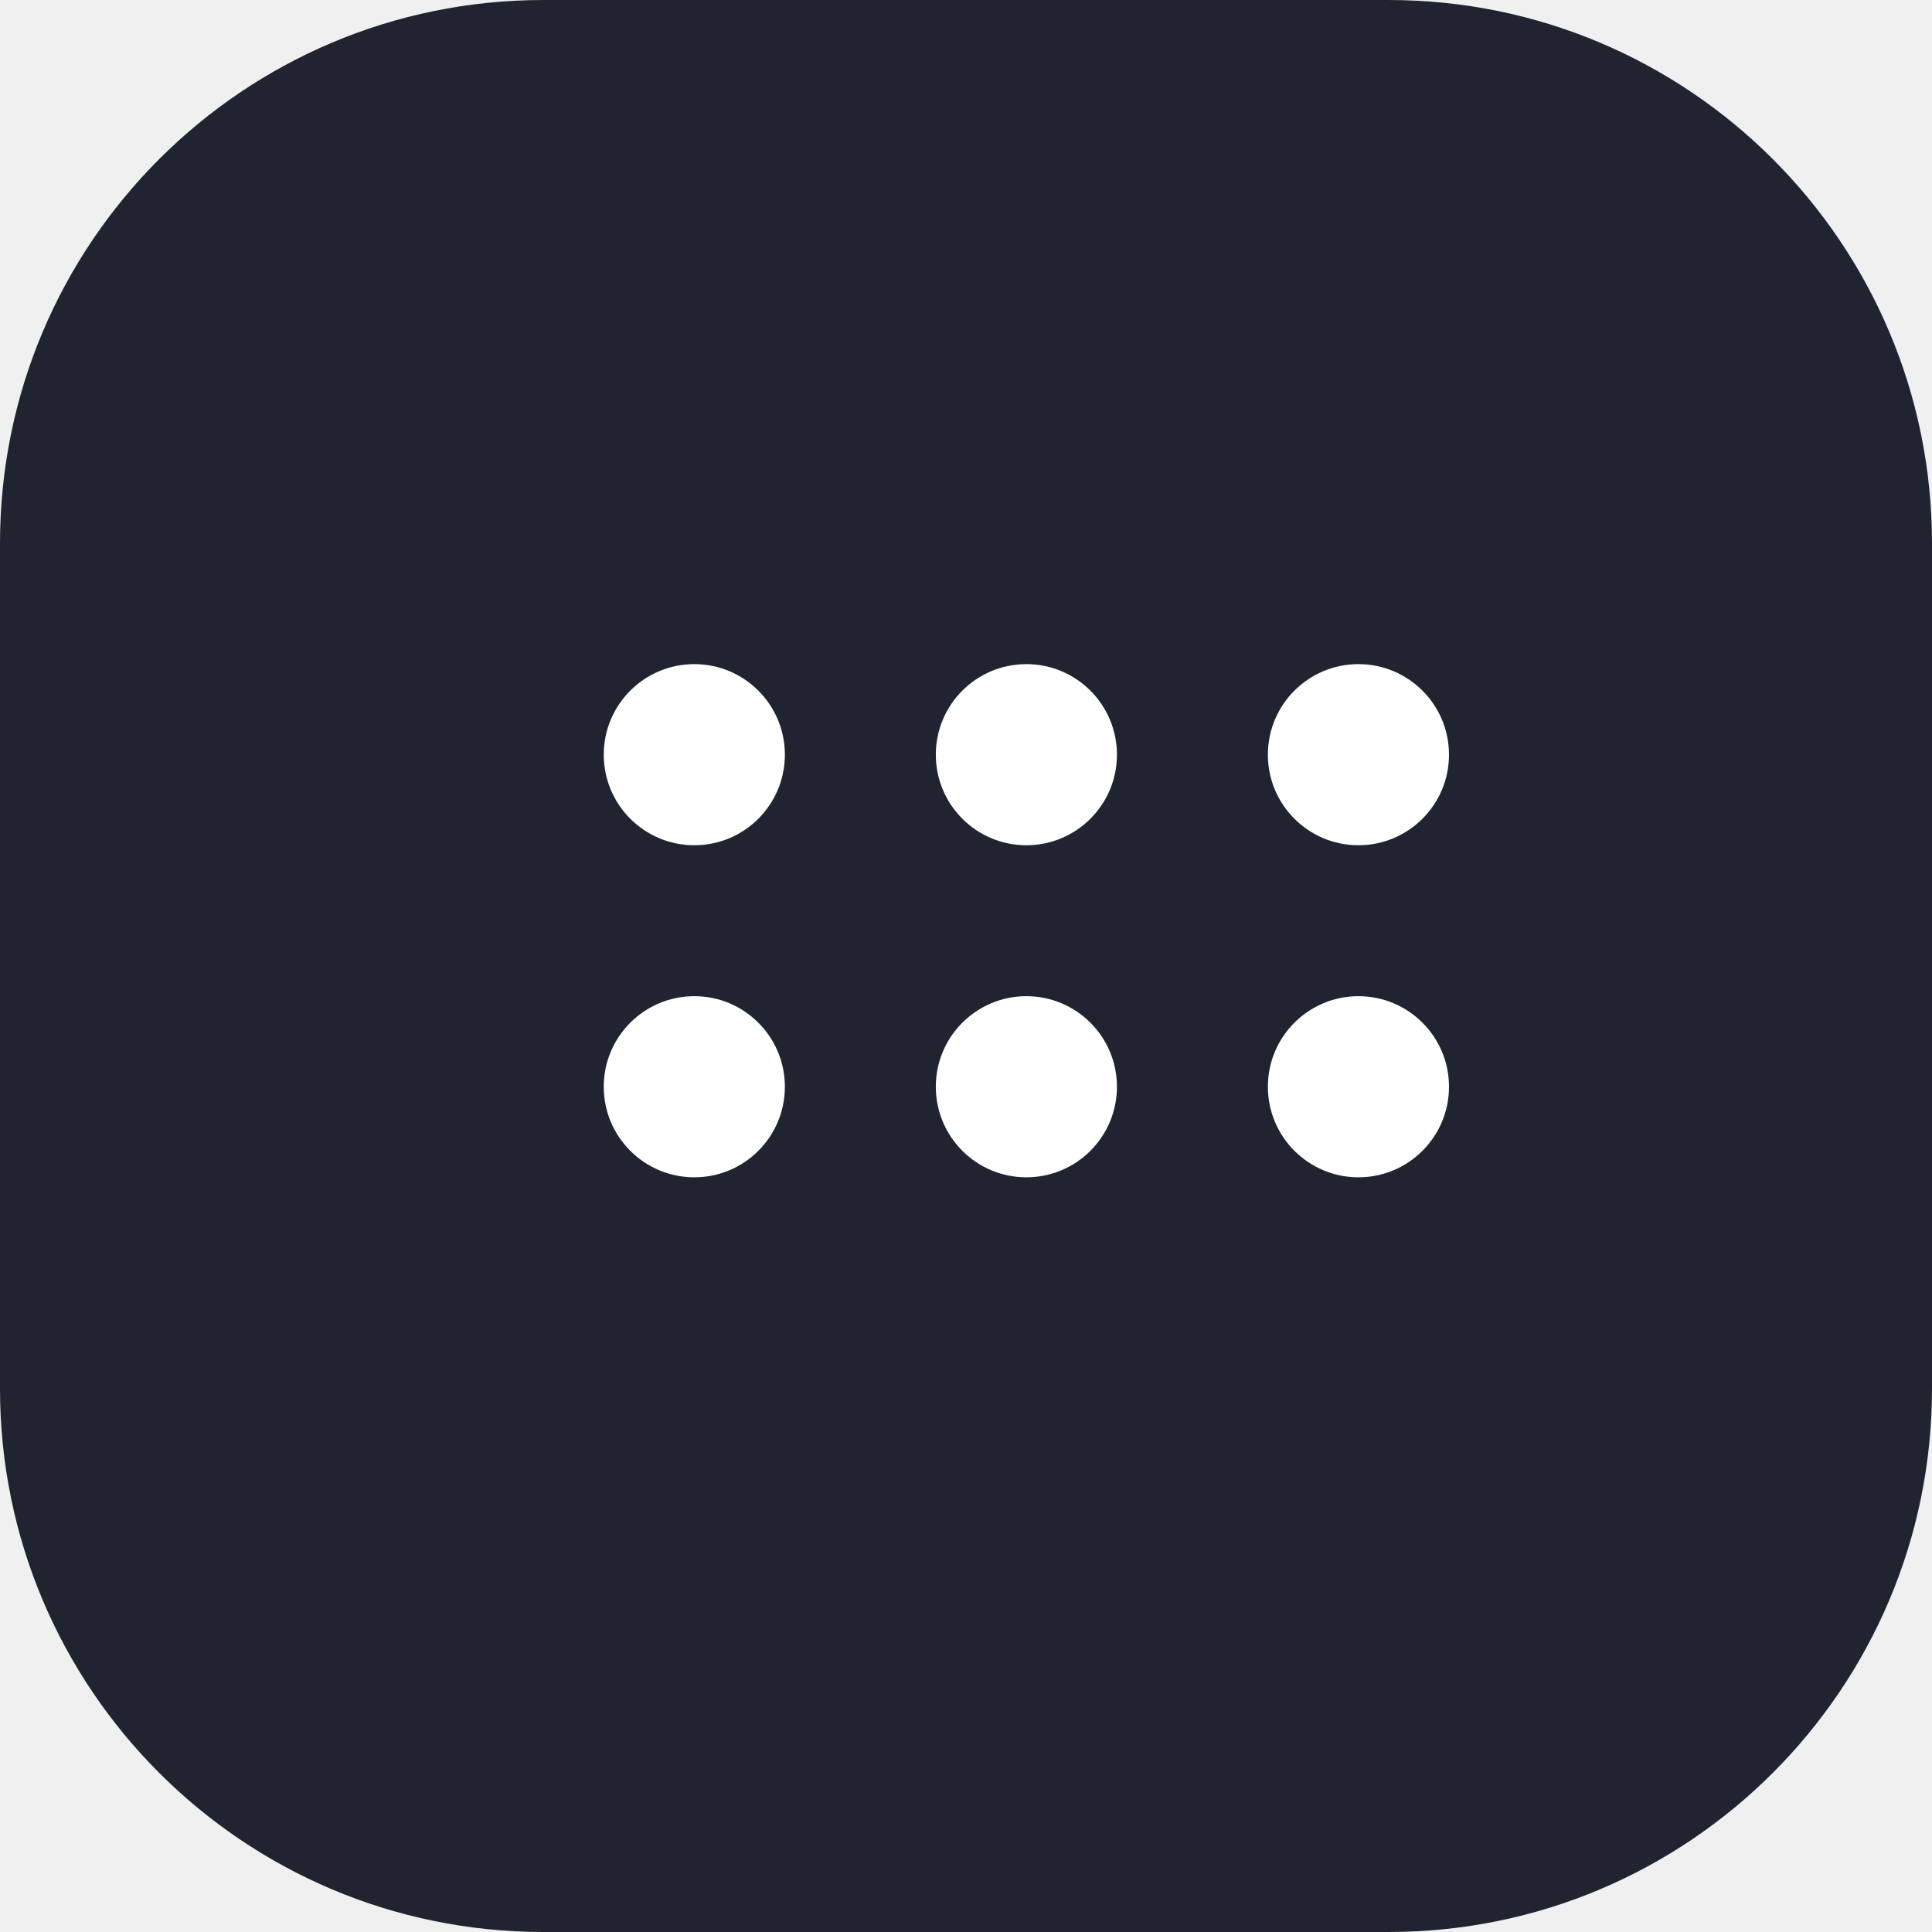
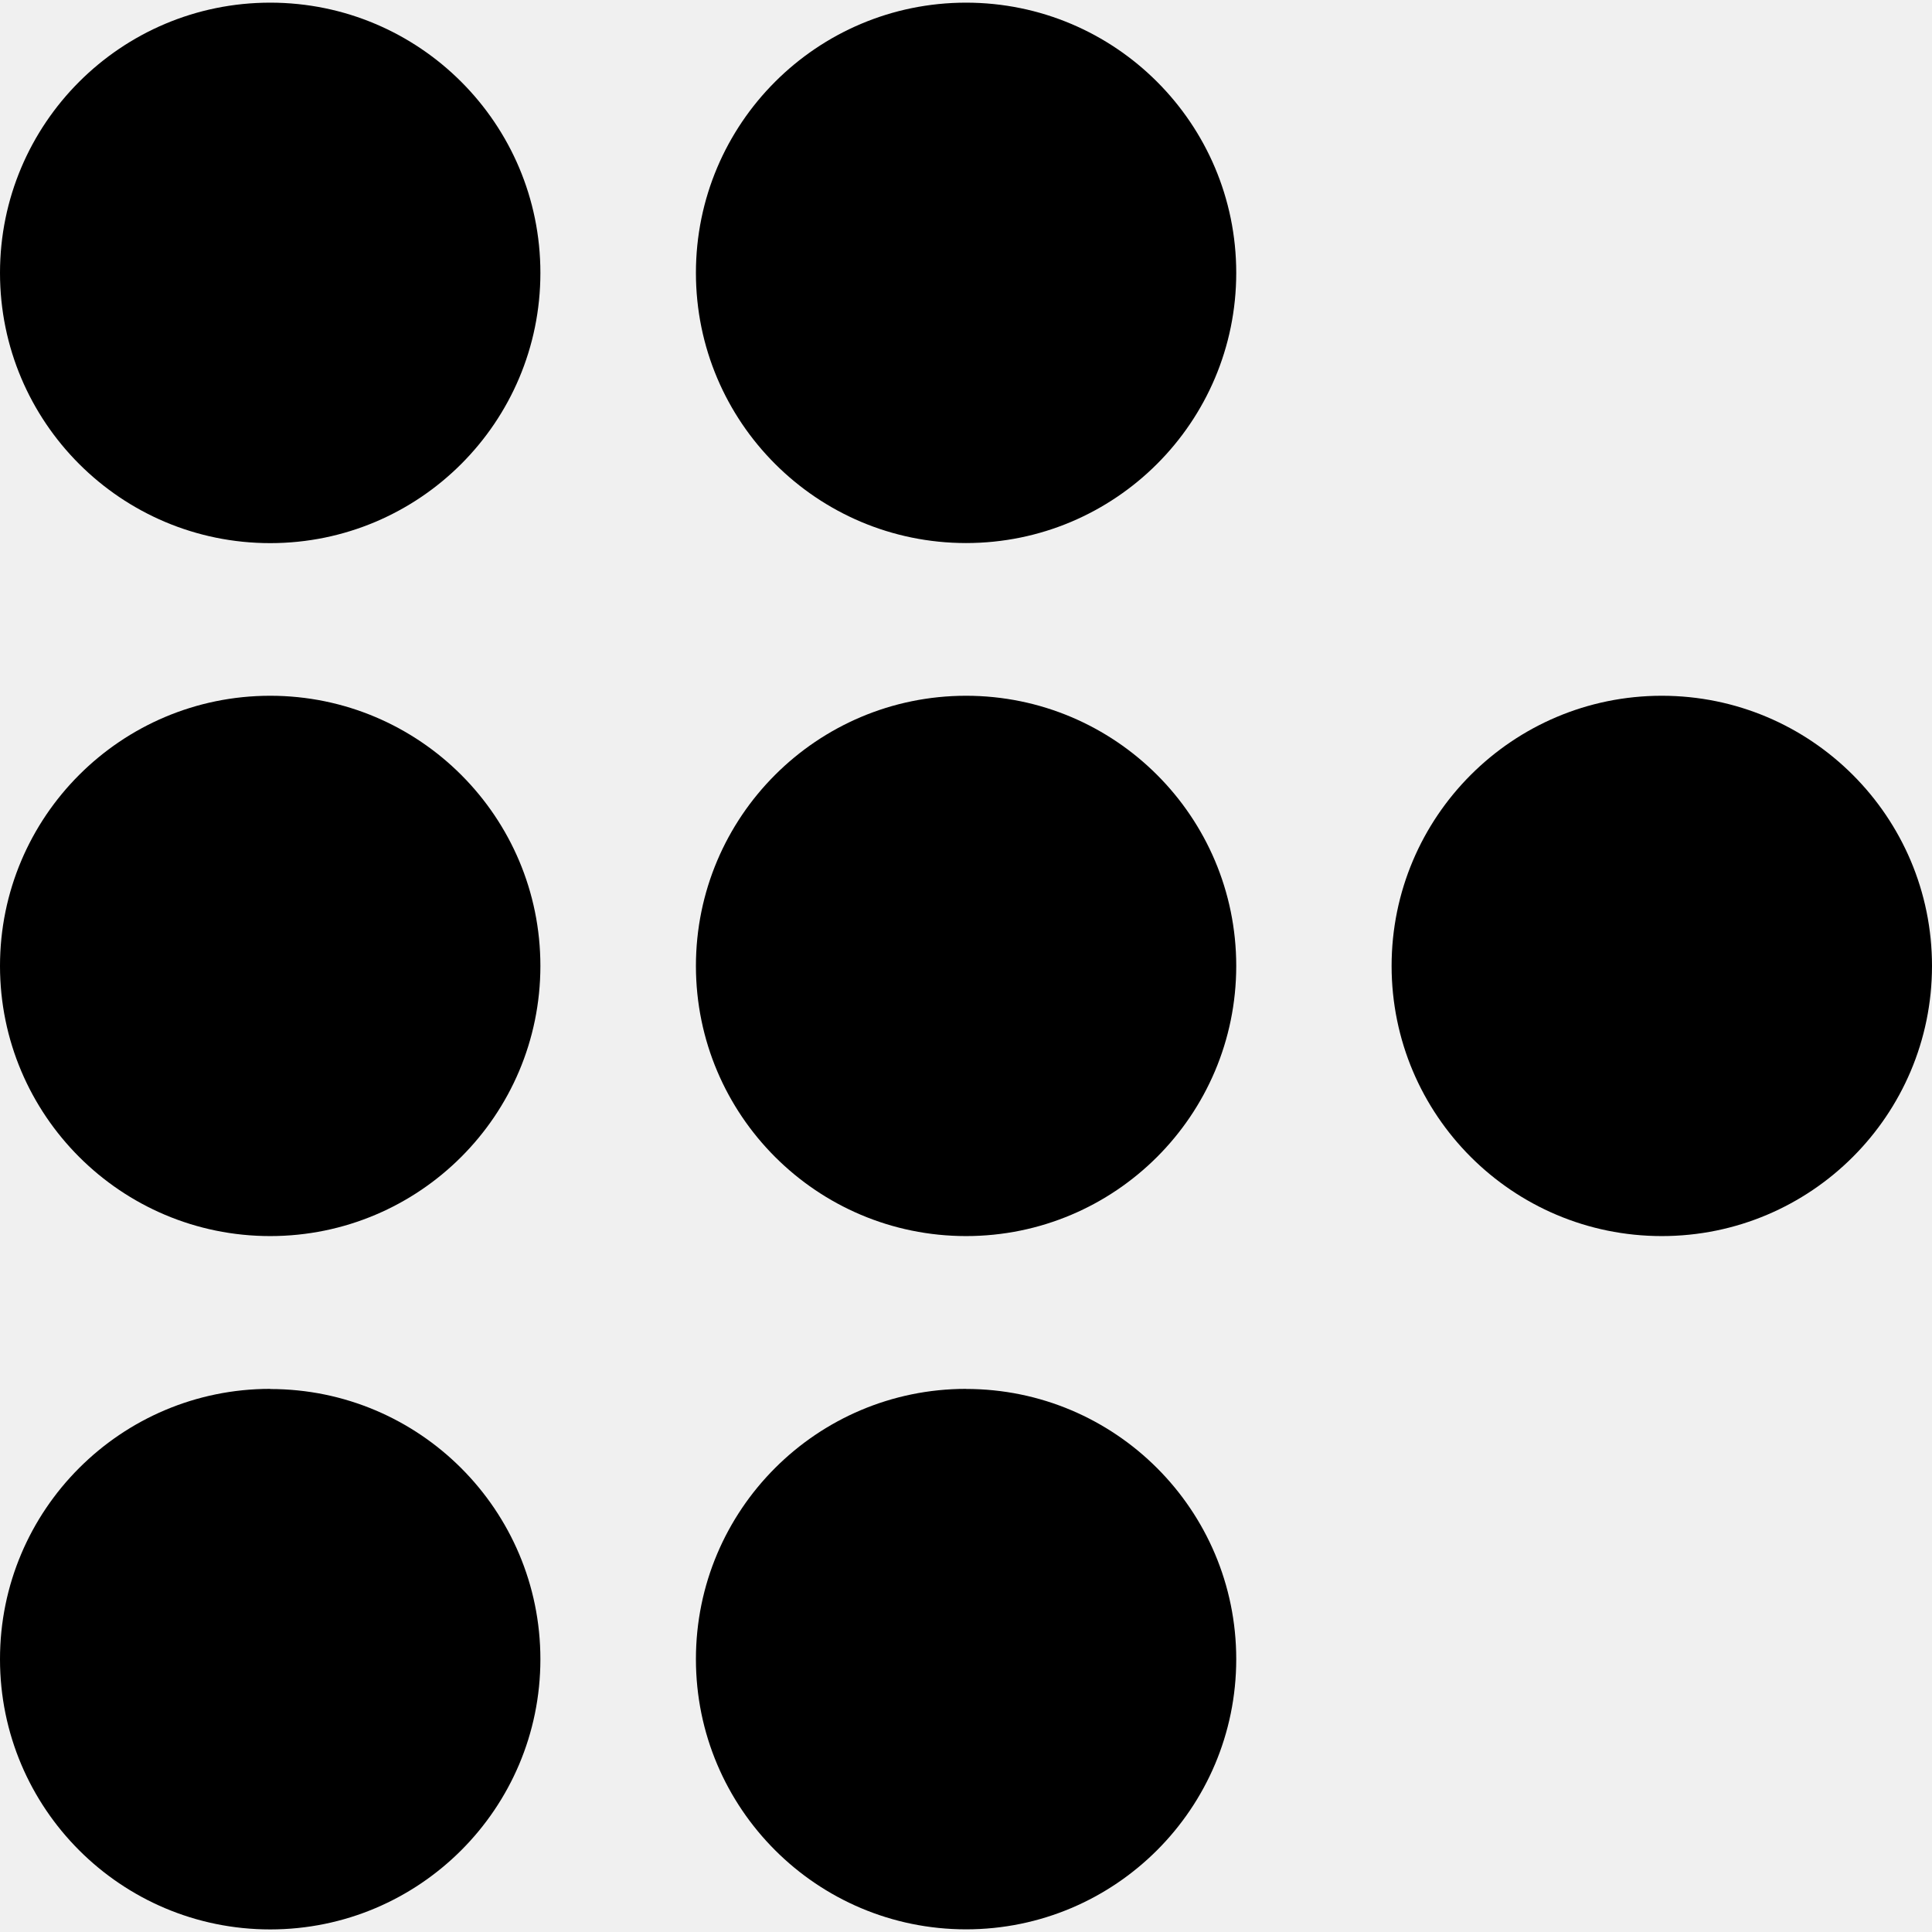
- <svg xmlns="http://www.w3.org/2000/svg" viewBox="0 0 64 64">
-   <rect width="64" height="64" rx="18" fill="#1F2430" />
-   <g fill="#fff" transform="translate(18 20)">
-     <circle cx="5" cy="5" r="3" />
-     <circle cx="16" cy="5" r="3" />
-     <circle cx="27" cy="5" r="3" />
-     <circle cx="5" cy="16" r="3" />
-     <circle cx="16" cy="16" r="3" />
-     <circle cx="27" cy="16" r="3" />
-   </g>
+ <svg xmlns="http://www.w3.org/2000/svg" fill="#000000" role="img" viewBox="0 0 24 24">
+   <path d="M3.357.033A3.357 3.357 0 0 0 0 3.39a3.357 3.357 0 0 0 3.357 3.357A3.357 3.357 0 0 0 6.713 3.39 3.357 3.357 0 0 0 3.357.033Zm8.643 0A3.357 3.357 0 0 0 8.645 3.39 3.357 3.357 0 0 0 12 6.746a3.357 3.357 0 0 0 3.357-3.357A3.357 3.357 0 0 0 12 .033Zm-8.643 8.61A3.357 3.357 0 0 0 0 12a3.357 3.357 0 0 0 3.357 3.355A3.357 3.357 0 0 0 6.713 12a3.357 3.357 0 0 0-3.356-3.357Zm8.643 0A3.357 3.357 0 0 0 8.645 12 3.357 3.357 0 0 0 12 15.355 3.357 3.357 0 0 0 15.357 12 3.357 3.357 0 0 0 12 8.643zm8.643 0A3.357 3.357 0 0 0 17.287 12a3.357 3.357 0 0 0 3.356 3.355A3.357 3.357 0 0 0 24 12a3.357 3.357 0 0 0-3.357-3.357Zm-17.286 8.61A3.357 3.357 0 0 0 0 20.612a3.357 3.357 0 0 0 3.357 3.356 3.357 3.357 0 0 0 3.356-3.356 3.357 3.357 0 0 0-3.356-3.357Zm8.643 0a3.357 3.357 0 0 0-3.355 3.358A3.357 3.357 0 0 0 12 23.967a3.357 3.357 0 0 0 3.357-3.356A3.357 3.357 0 0 0 12 17.254z" />
</svg>
